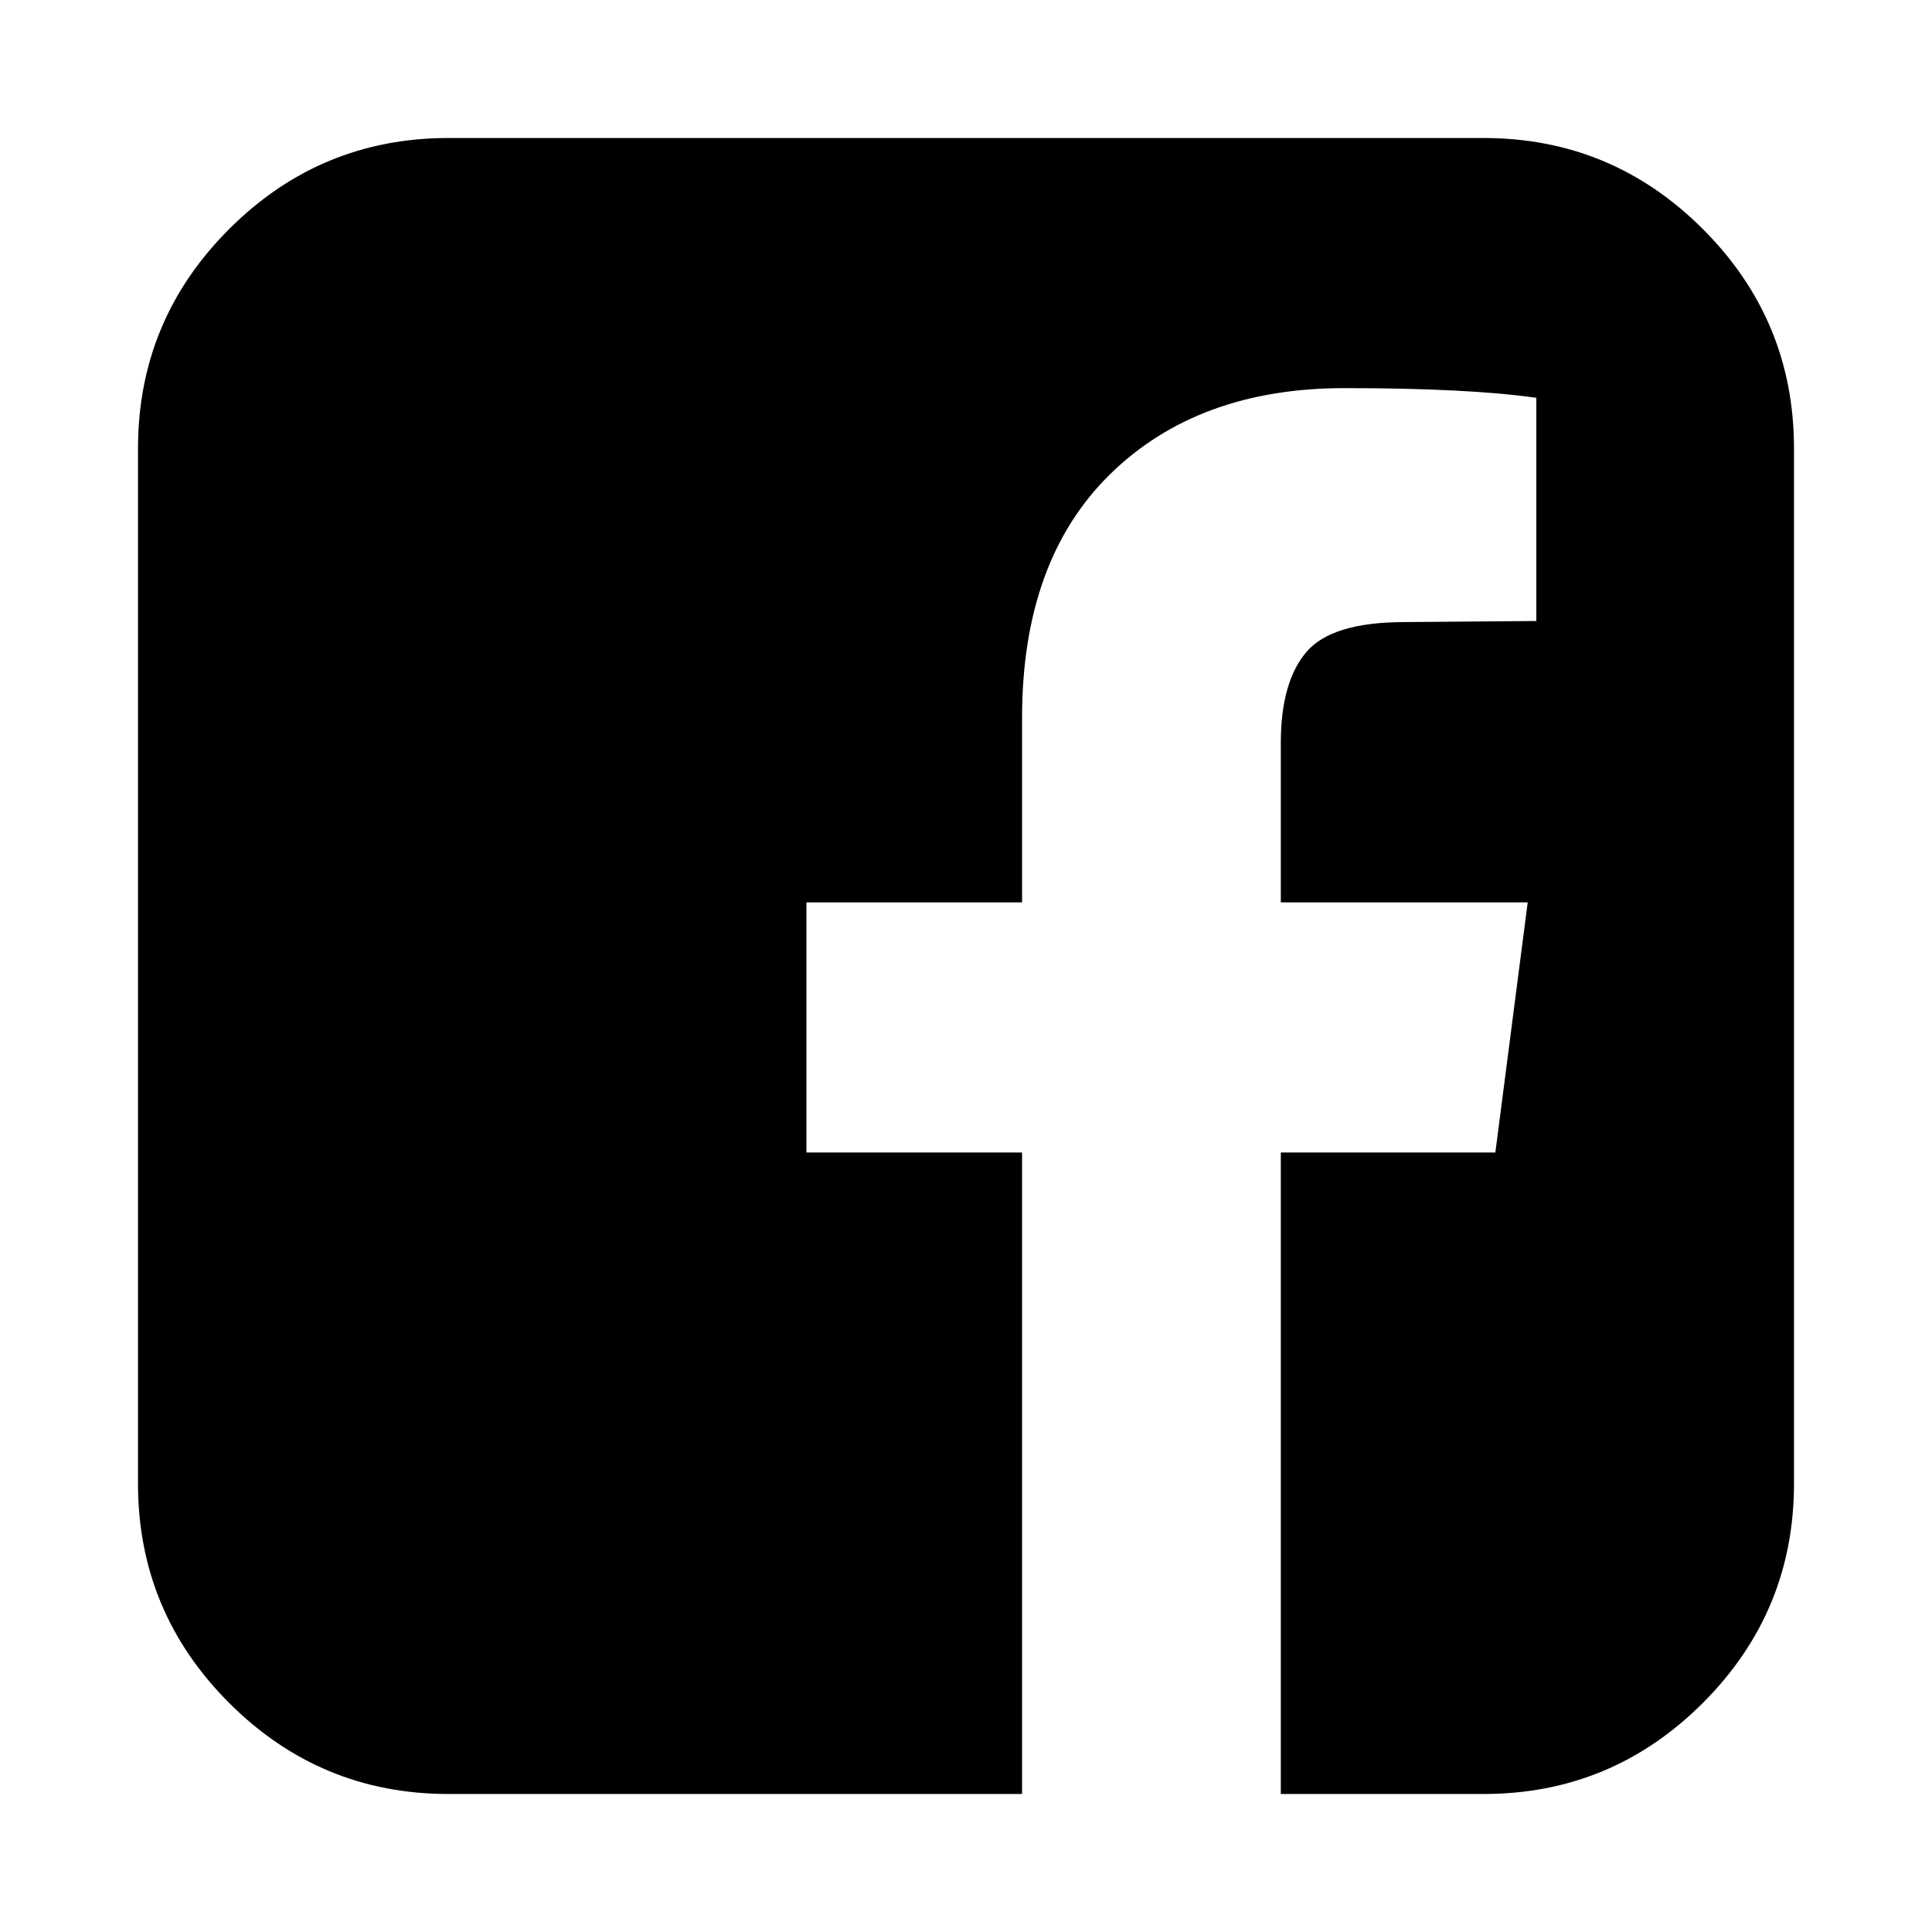
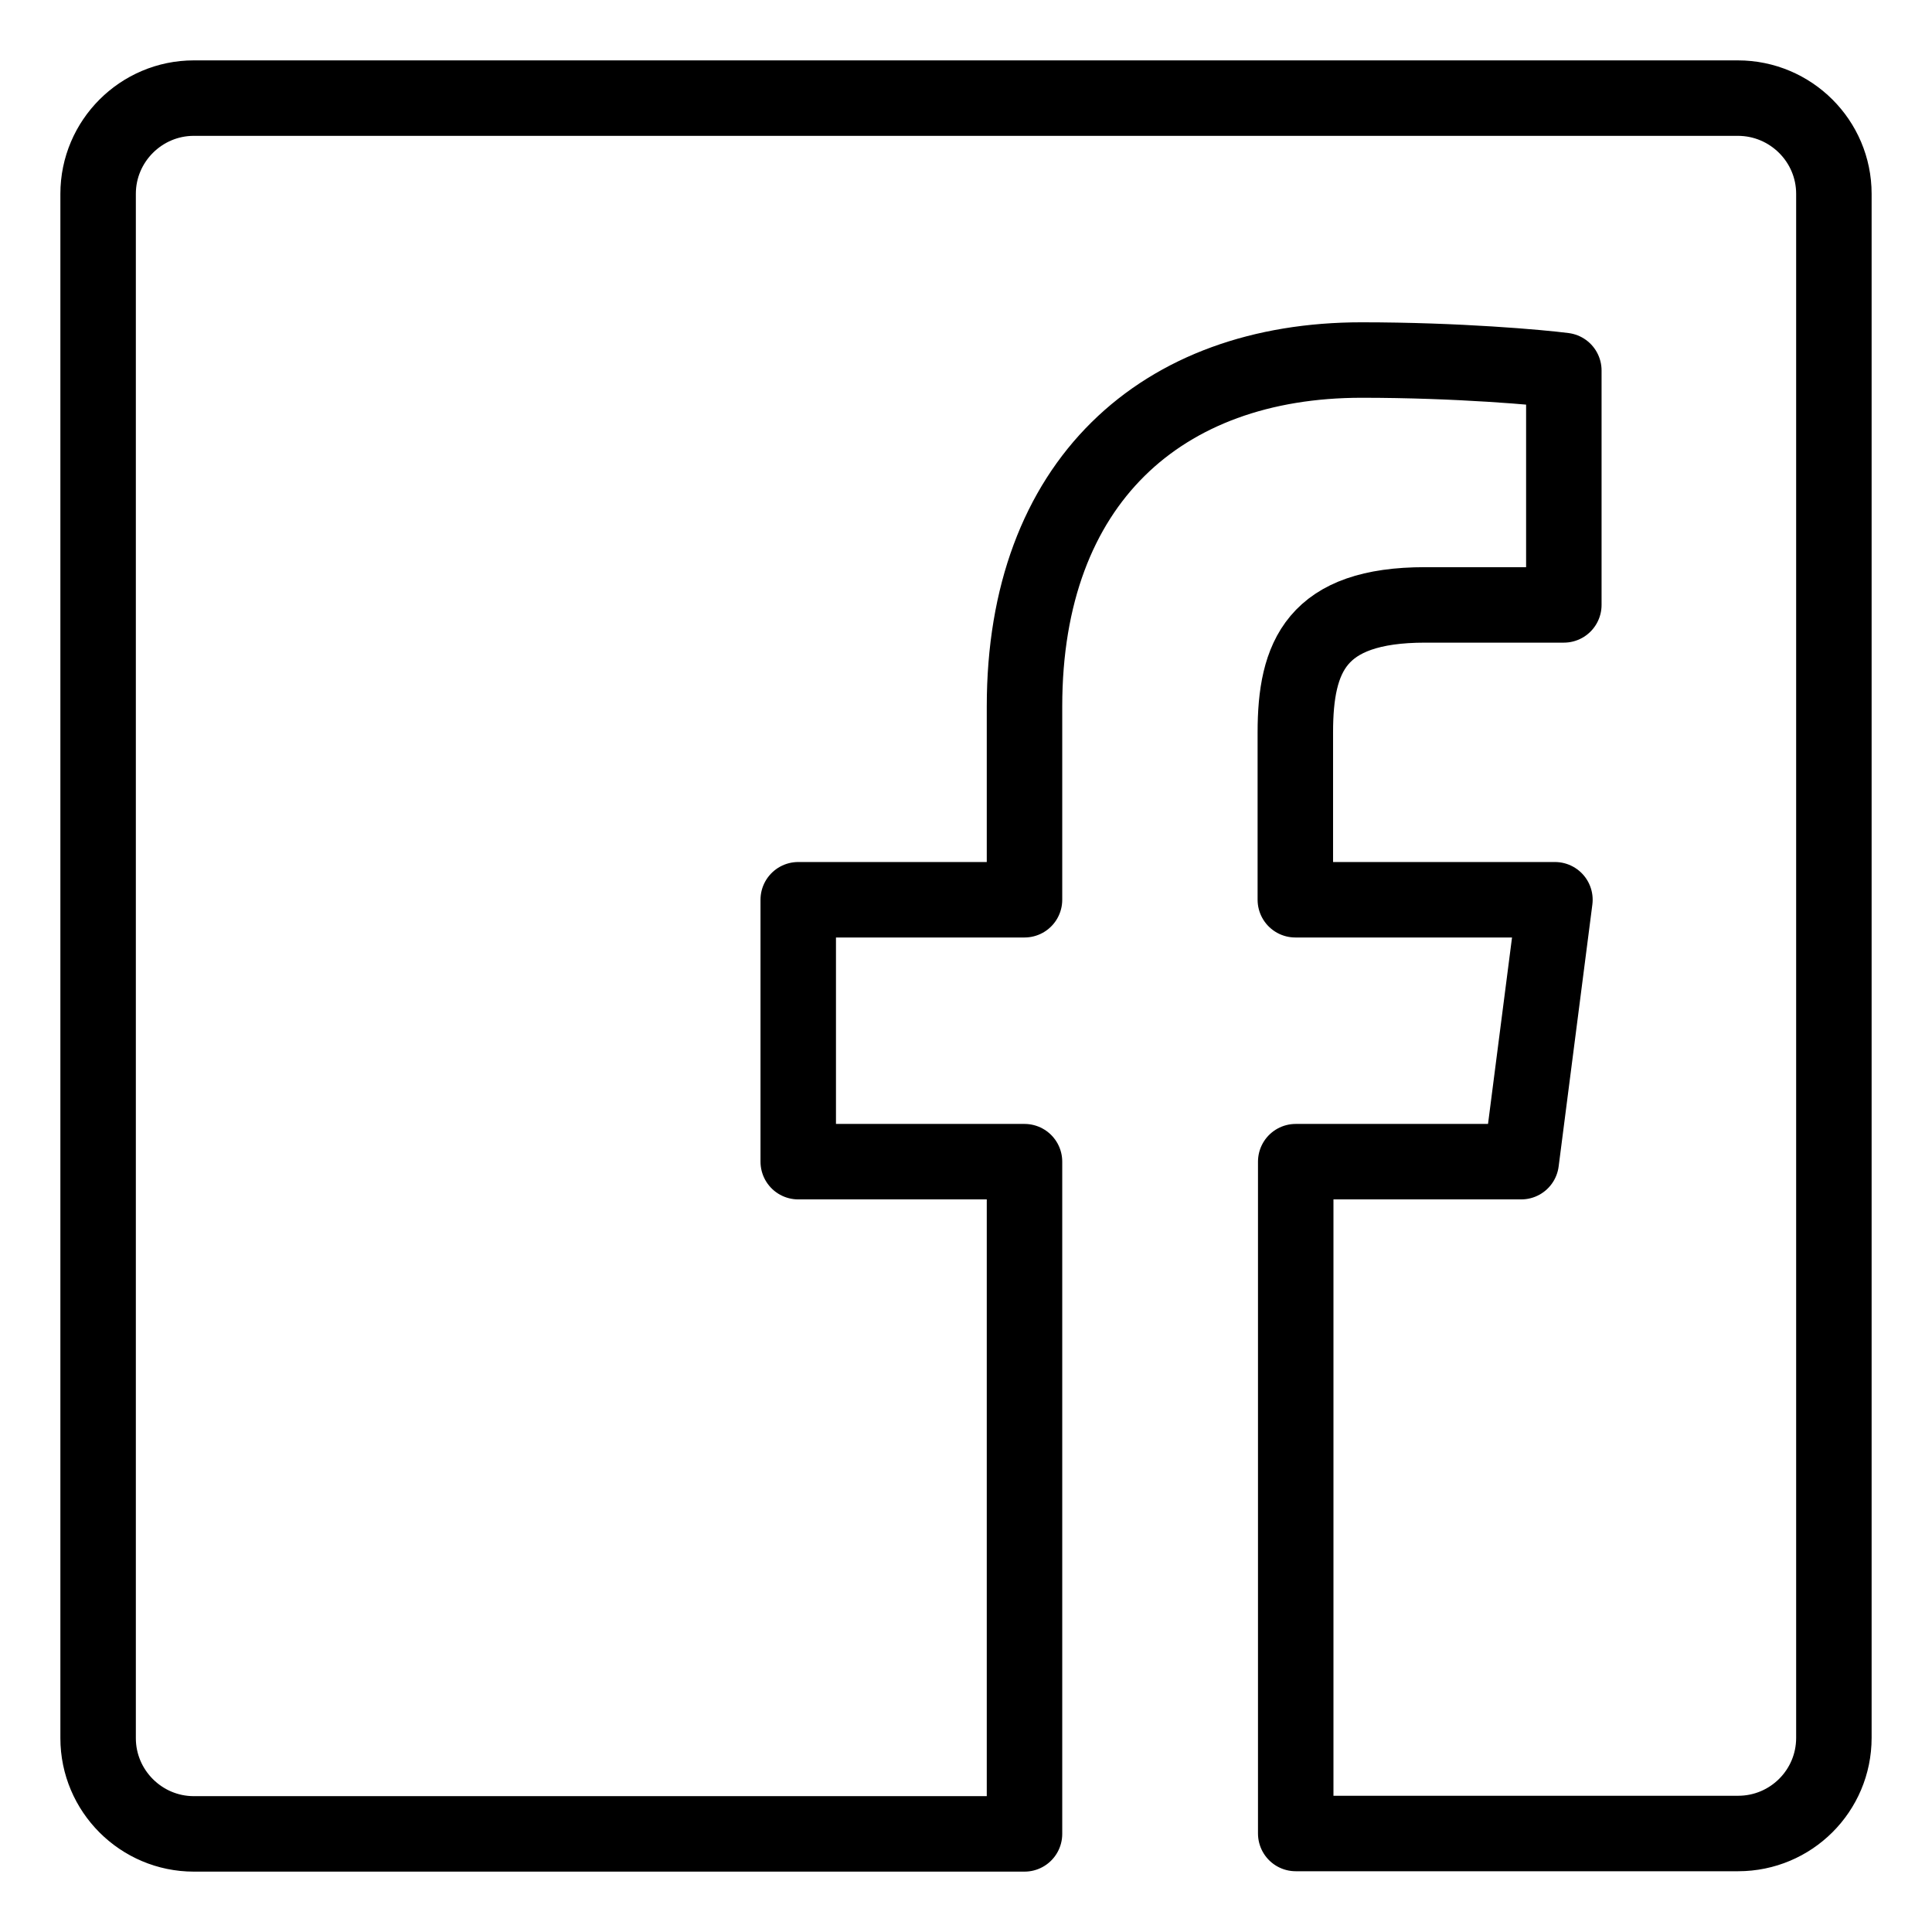
- <svg xmlns="http://www.w3.org/2000/svg" height="1792" viewBox="0 0 1792 1792" width="1792">
-   <path d="M1376 128q119 0 203.5 84.5t84.5 203.5v960q0 119-84.5 203.5t-203.5 84.5h-188v-595h199l30-232h-229v-148q0-56 23.5-84t91.5-28l122-1v-207q-63-9-178-9-136 0-217.5 80t-81.5 226v171h-200v232h200v595h-532q-119 0-203.5-84.5t-84.5-203.5v-960q0-119 84.5-203.5t203.5-84.5h960z" />
+ <svg xmlns="http://www.w3.org/2000/svg" height="512px" style="enable-background:new 0 0 512 512;" version="1.1" viewBox="0 0 512 512" width="512px" xml:space="preserve">
+   <g id="comp_x5F_121-facebook">
+     <g>
+       <path d="    M485.998,51.363v409.173c0,14.065-11.396,25.36-25.36,25.36H343.38V307.853h59.757l8.935-69.41h-68.795v-44.357    c0-20.125,5.545-33.78,34.397-33.78h36.759V98.184c-6.367-0.821-28.134-2.771-53.599-2.771c-52.981,0-89.33,32.343-89.33,91.794    v51.236h-59.963v69.41h59.963v178.146H51.364c-13.965,0-25.362-11.397-25.362-25.362V51.363c0-13.965,11.397-25.362,25.362-25.362    h409.171C474.603,26.001,485.998,37.398,485.998,51.363z" style="fill:none;stroke:#000000;stroke-width:20;stroke-linecap:round;stroke-linejoin:round;stroke-miterlimit:10;" />
+     </g>
+   </g>
+   <g id="Layer_1" />
</svg>
